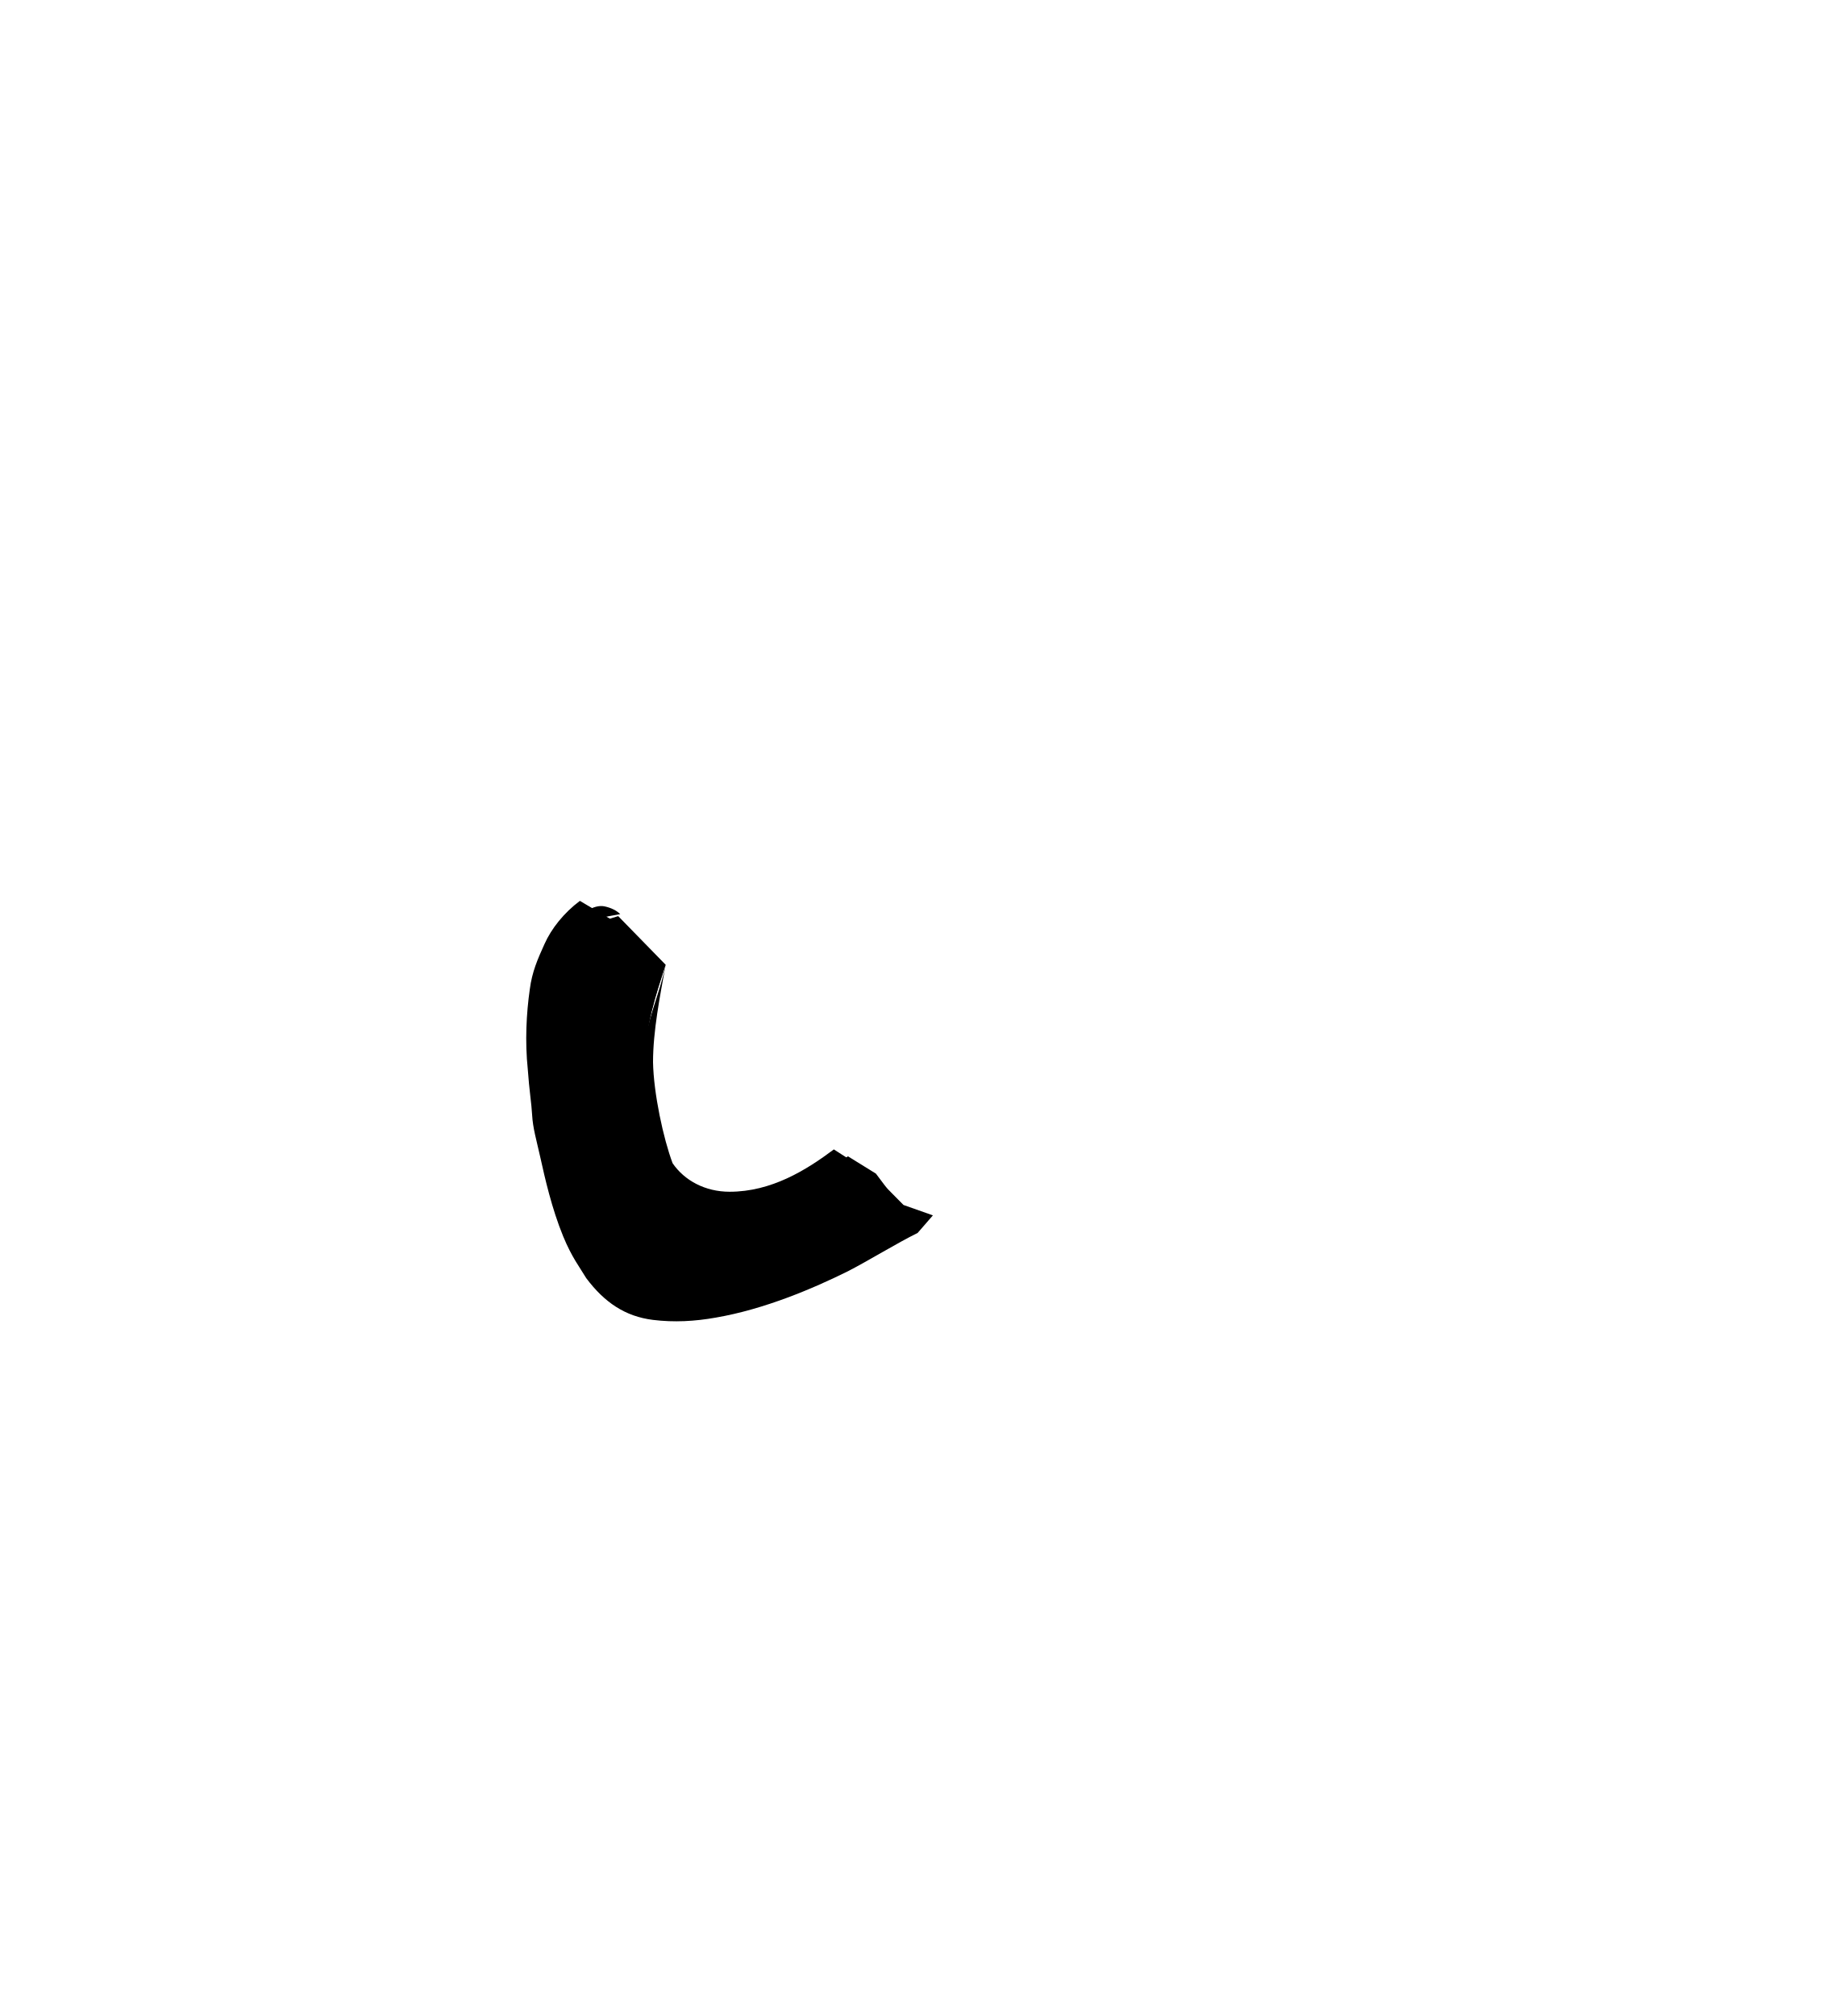
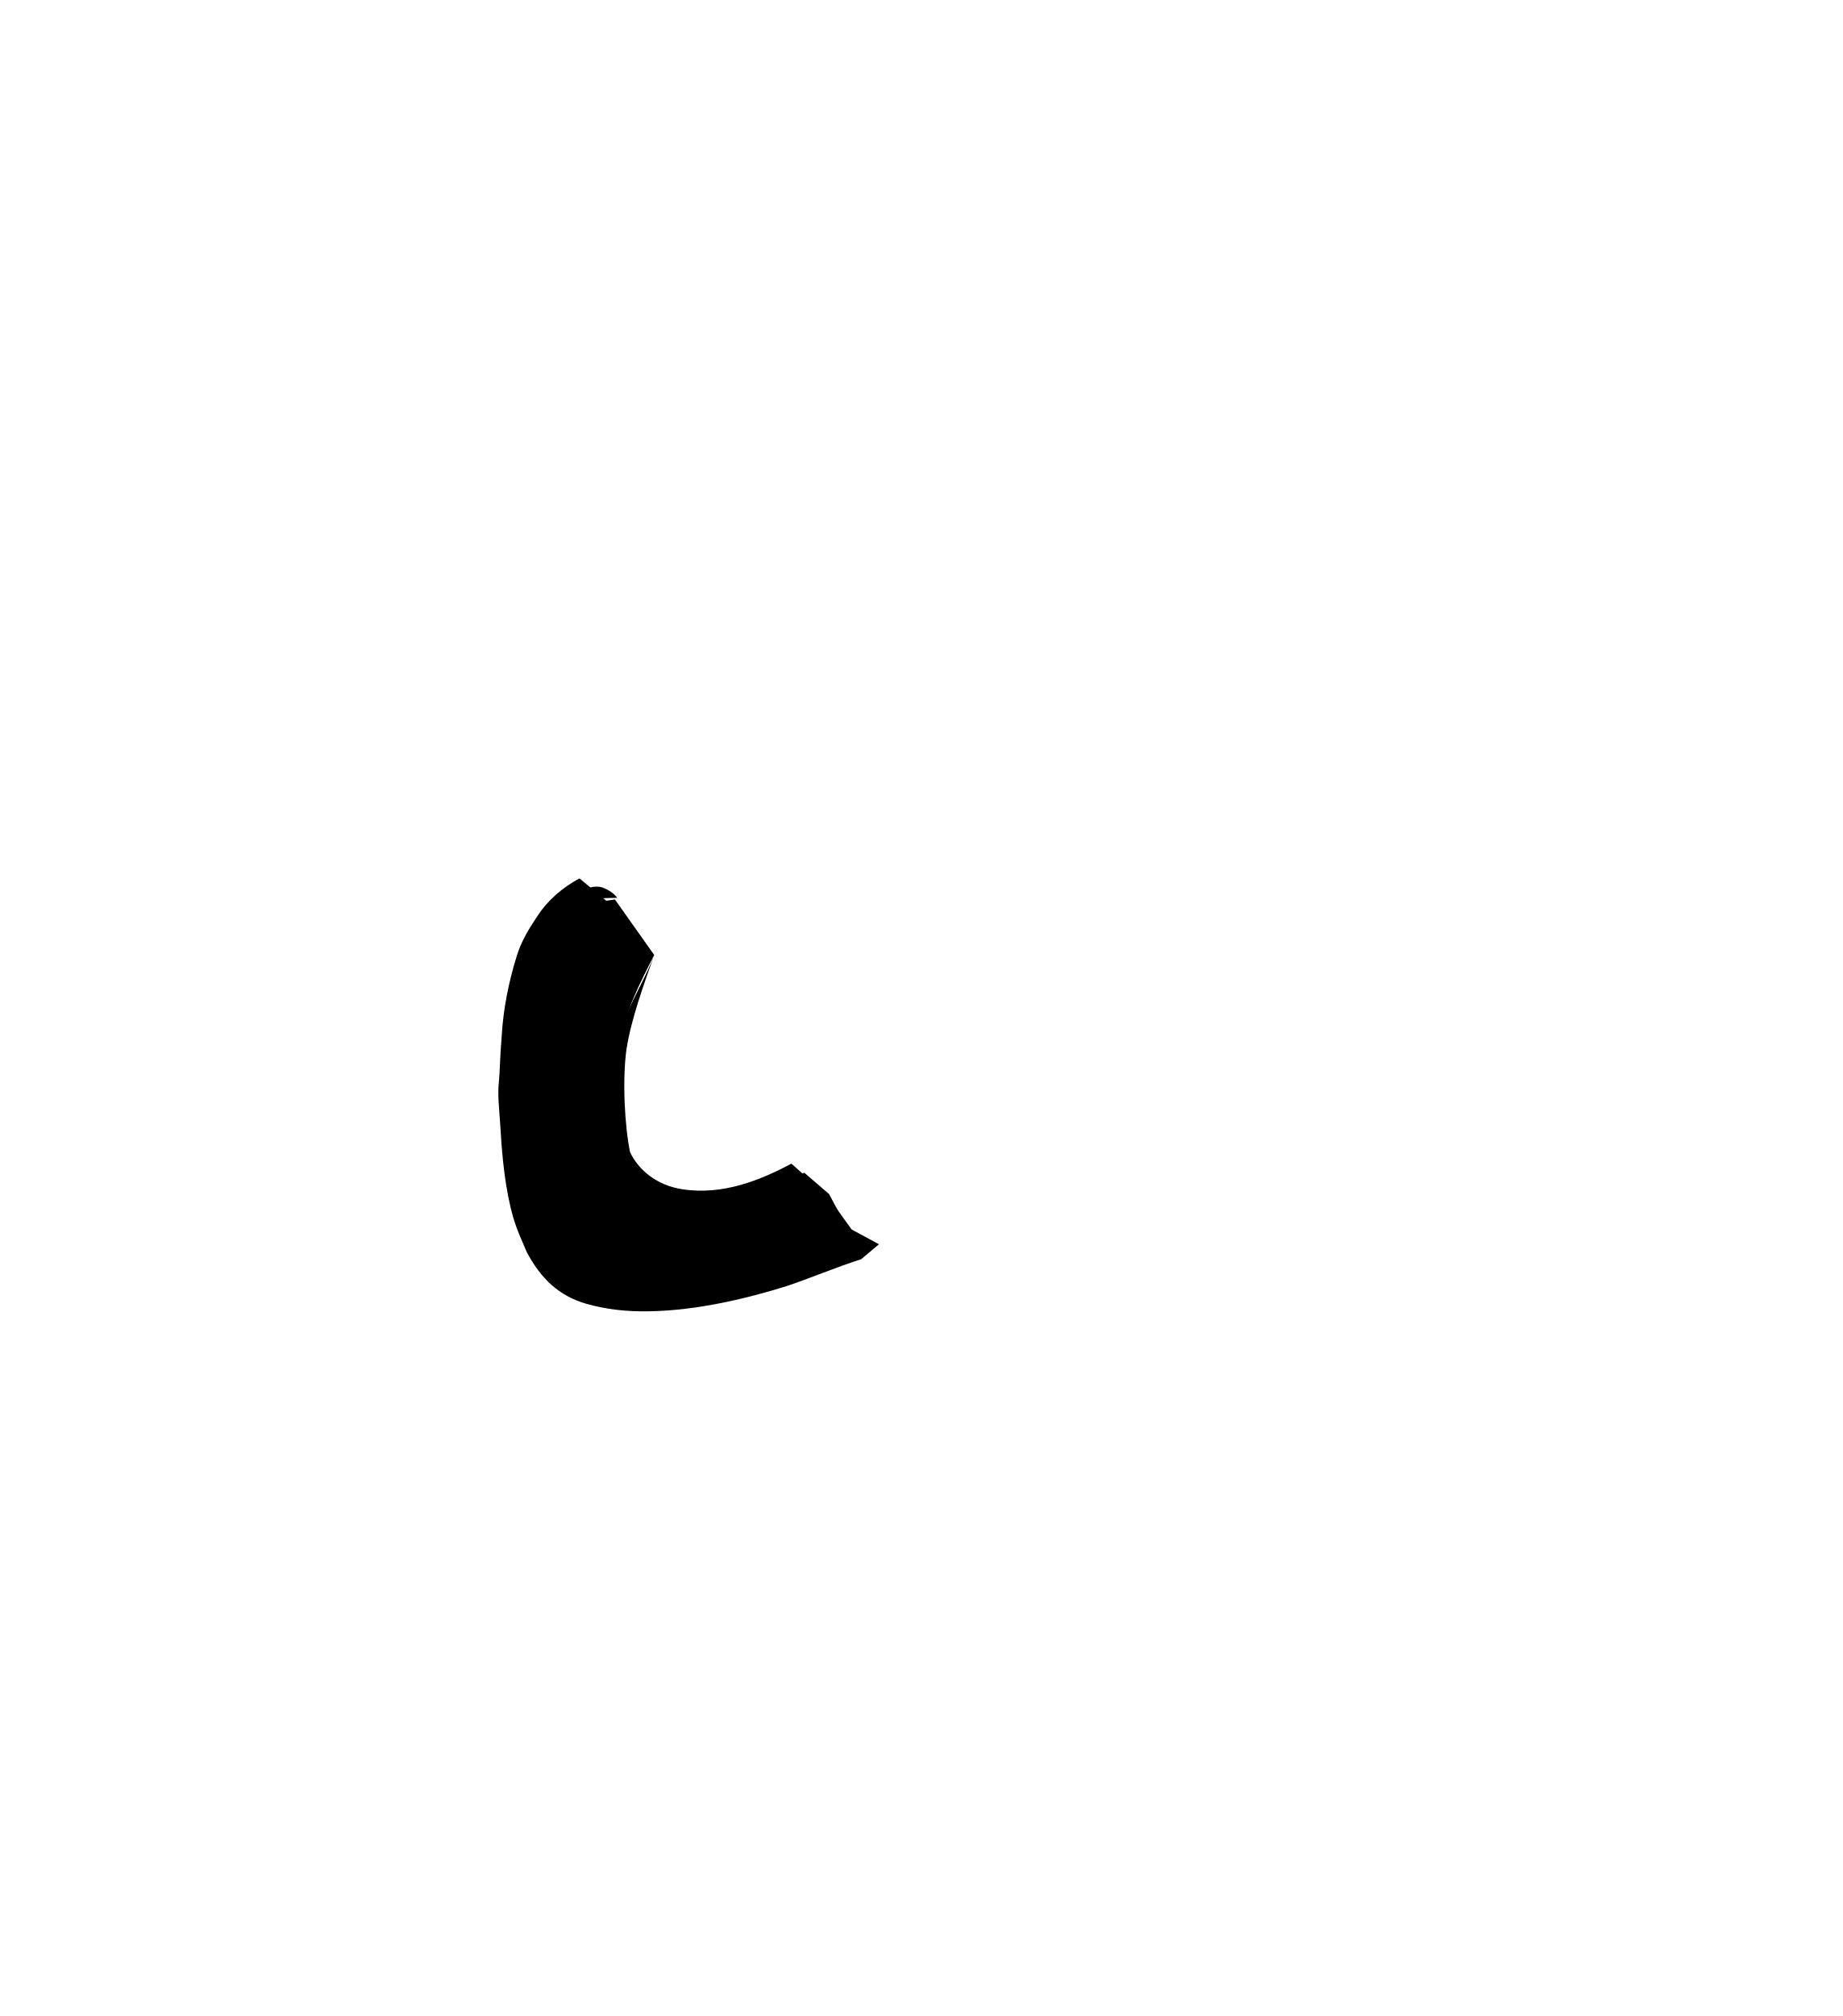
<svg xmlns="http://www.w3.org/2000/svg" viewBox="-60 0 640 700">
  <g id="arm-l">
-     <path class="s0" d="m141.4 312.8c-5.5 4.1-9.9 9.6-12.3 15-2.4 5.3-4.3 9.6-5.1 15.7-1.2 8.4-1.7 18.1-0.7 27.8 0.5 7.2 1.31 12 1.5 15.7 0.25 4.77 1.54 8.92 2.92 15.15 1.47 6.66 3.92 17.54 7.88 27.15 3.03 7.36 5.8 10.8 8 14.5 6.3 8.4 13.5 13.3 23.2 14.5 7.3 0.9 14.5 0.5 21.8-0.8 16.9-2.9 33.8-10.1 45.9-16.1 7.2-3.7 16.9-9.7 24.2-13.3l5.3-6.1-10.2-3.6-9.6-9.7-9.7-6c-14.5 9.7-26.6 15-41.1 15-12.1 0-19.3-3.4-22.2-12.6-3.9-12.1-6.8-26.6-7.1-36.7-0.2-11.6 3.9-23.7 6.6-32.2l-17.2-16.2z" />
-     <path class="s1" d="m137.1 327.8c2.4-2.9 5.5-5.4 9.2-6.8 3.1-1.2 6-2.2 8.4-2.9l16.5 16.9c-3.2 9.7-7.3 21.8-7.1 33.4 0.3 10.1 3.2 24.6 7.1 36.7 2.9 8.5 10.1 11.6 22.2 11.6 14.5 0 26.6-5.6 41.1-15.2l9.7 6 9.1 12.1c-14 12.1-30.9 24.2-47.8 27.1-14.5 4.3-26.6 5.3-31.4 4.8-9.7-1.7-17-4.1-21.1-7.7-4.3-4.9-6.7-9.7-9.4-14.5-2.9-6.1-3.4-9.7-5.1-14.5-3.1-7.3-5.5-19.4-6.5-29-1.9-7.3-2.4-12.1-2.2-21.8 0.3-9.7 0.8-16.9 1.5-21.7 1.2-6.1 3.6-10.9 5.8-14.5z" />
-     <path class="s0" d="m137.3 322.9c4.1-6 9-8.9 12.6-8.2 2.4 0.5 4.3 1.5 5.5 2.7-3.6 0.7-7.9 1.2-10.8 3.1-2.4 1.5-4.9 3.6-7.3 6.8z" />
-     <path class="s0" d="m171.2 335c-1.5 7.3-4.4 14.5-6.1 21.3l-2.6-2.4c-1.5 6.5-1.3 11.3-0.5 16.2 0.9 10.8 3.6 24.1 7.2 37.4 2.9 7.3 12.1 12.1 24.2 12.1 15.7 0 29-7.2 41.8-16.9l-5.6-3.6c-9.6 7.2-21.7 14.7-36.2 14.7-8.5 0-15.7-3.9-19.8-9.9-3.2-8.5-6.6-24.2-6.8-35.1 0-10.8 2.4-22.9 4.4-33.8z" />
-     <path class="s0" d="m158.3 435.3c2.5 4.8 8.5 8.5 17.5 8.7-6.6 1.7-15-0.2-17.5-8.7z" />
+     <path class="s0" d="m141.26 305.01 c-6.07 3.19 -11.28 7.93 -14.5 12.89 -3.2 4.86 -5.75 8.81 -7.49 14.71 -2.5 8.11 -4.51 17.61 -5.04 27.35 -0.63 7.19 -0.58 12.06 -0.97 15.74 -0.5 4.75 0.13 9.05 0.51 15.42 0.41 6.81 1.13 17.94 3.54 28.05 1.84 7.74 4.04 11.57 5.63 15.57 4.91 9.28 11.25 15.25 20.65 17.95 7.07 2.03 14.24 2.76 21.66 2.62 17.15 -0.22 34.96 -4.69 47.85 -8.72 7.69 -2.53 18.21 -6.94 25.98 -9.35 l6.19 -5.2 -9.51 -5.15 -7.96 -11.08 -8.64 -7.44 c-15.84 7.31 -28.62 10.65 -42.94 8.39 -11.95 -1.89 -18.53 -6.38 -19.96 -15.92 -1.96 -12.56 -2.56 -27.34 -1.27 -37.36 1.62 -11.49 7.56 -22.8 11.56 -30.77 l-14.45 -18.69 z" />
+     <path class="s1" d="m134.66 319.15 c2.82 -2.49 6.28 -4.47 10.15 -5.28 3.25 -0.7 6.27 -1.23 8.75 -1.55 l13.65 19.27 c-4.68 9.08 -10.62 20.39 -12.24 31.88 -1.28 10.02 -0.69 24.8 1.27 37.36 1.53 8.85 8.16 13.04 20.11 14.93 14.32 2.27 27.15 -1.37 42.97 -8.58 l8.64 7.44 7.1 13.37 c-15.72 9.76 -34.31 19.07 -51.45 19.29 -14.99 1.98 -27.1 1.07 -31.76 -0.17 -9.31 -3.2 -16.15 -6.71 -19.64 -10.91 -3.48 -5.51 -5.1 -10.63 -7.02 -15.79 -1.91 -6.48 -1.84 -10.11 -2.77 -15.12 -1.92 -7.7 -2.4 -20.02 -1.88 -29.66 -0.73 -7.51 -0.48 -12.33 1.24 -21.88 1.81 -9.53 3.43 -16.57 4.88 -21.2 2.14 -5.84 5.26 -10.2 8 -13.41 z" />
+     <path class="s0" d="m135.63 314.34 c4.99 -5.28 10.28 -7.38 13.73 -6.13 2.29 0.87 4.01 2.15 5.01 3.53 -3.67 0.13 -7.99 -0.05 -11.15 1.37 -2.61 1.11 -5.4 2.79 -8.27 5.57 z" />
+     <path class="s0" d="m167.22 331.6 c-2.62 6.98 -6.61 13.63 -9.36 20.08 l-2.19 -2.78 c-2.5 6.19 -3.05 10.96 -3.03 15.92 -0.8 10.81 -0.21 24.37 1.26 38.07 1.72 7.66 10.06 13.84 22.01 15.74 15.51 2.46 29.77 -2.57 43.93 -10.15 l-4.97 -4.43 c-10.61 5.61 -23.73 11.12 -38.05 8.86 -8.4 -1.33 -14.9 -6.31 -18.01 -12.88 -1.83 -8.9 -2.73 -24.93 -1.23 -35.73 1.69 -10.67 5.95 -22.24 9.63 -32.7 z" />
+     <path class="s0" d="m138.79 428.64 c1.72 5.13 7.07 9.73 15.92 11.33 -6.78 0.65 -14.78 -2.54 -15.92 -11.33 z" />
  </g>
</svg>
